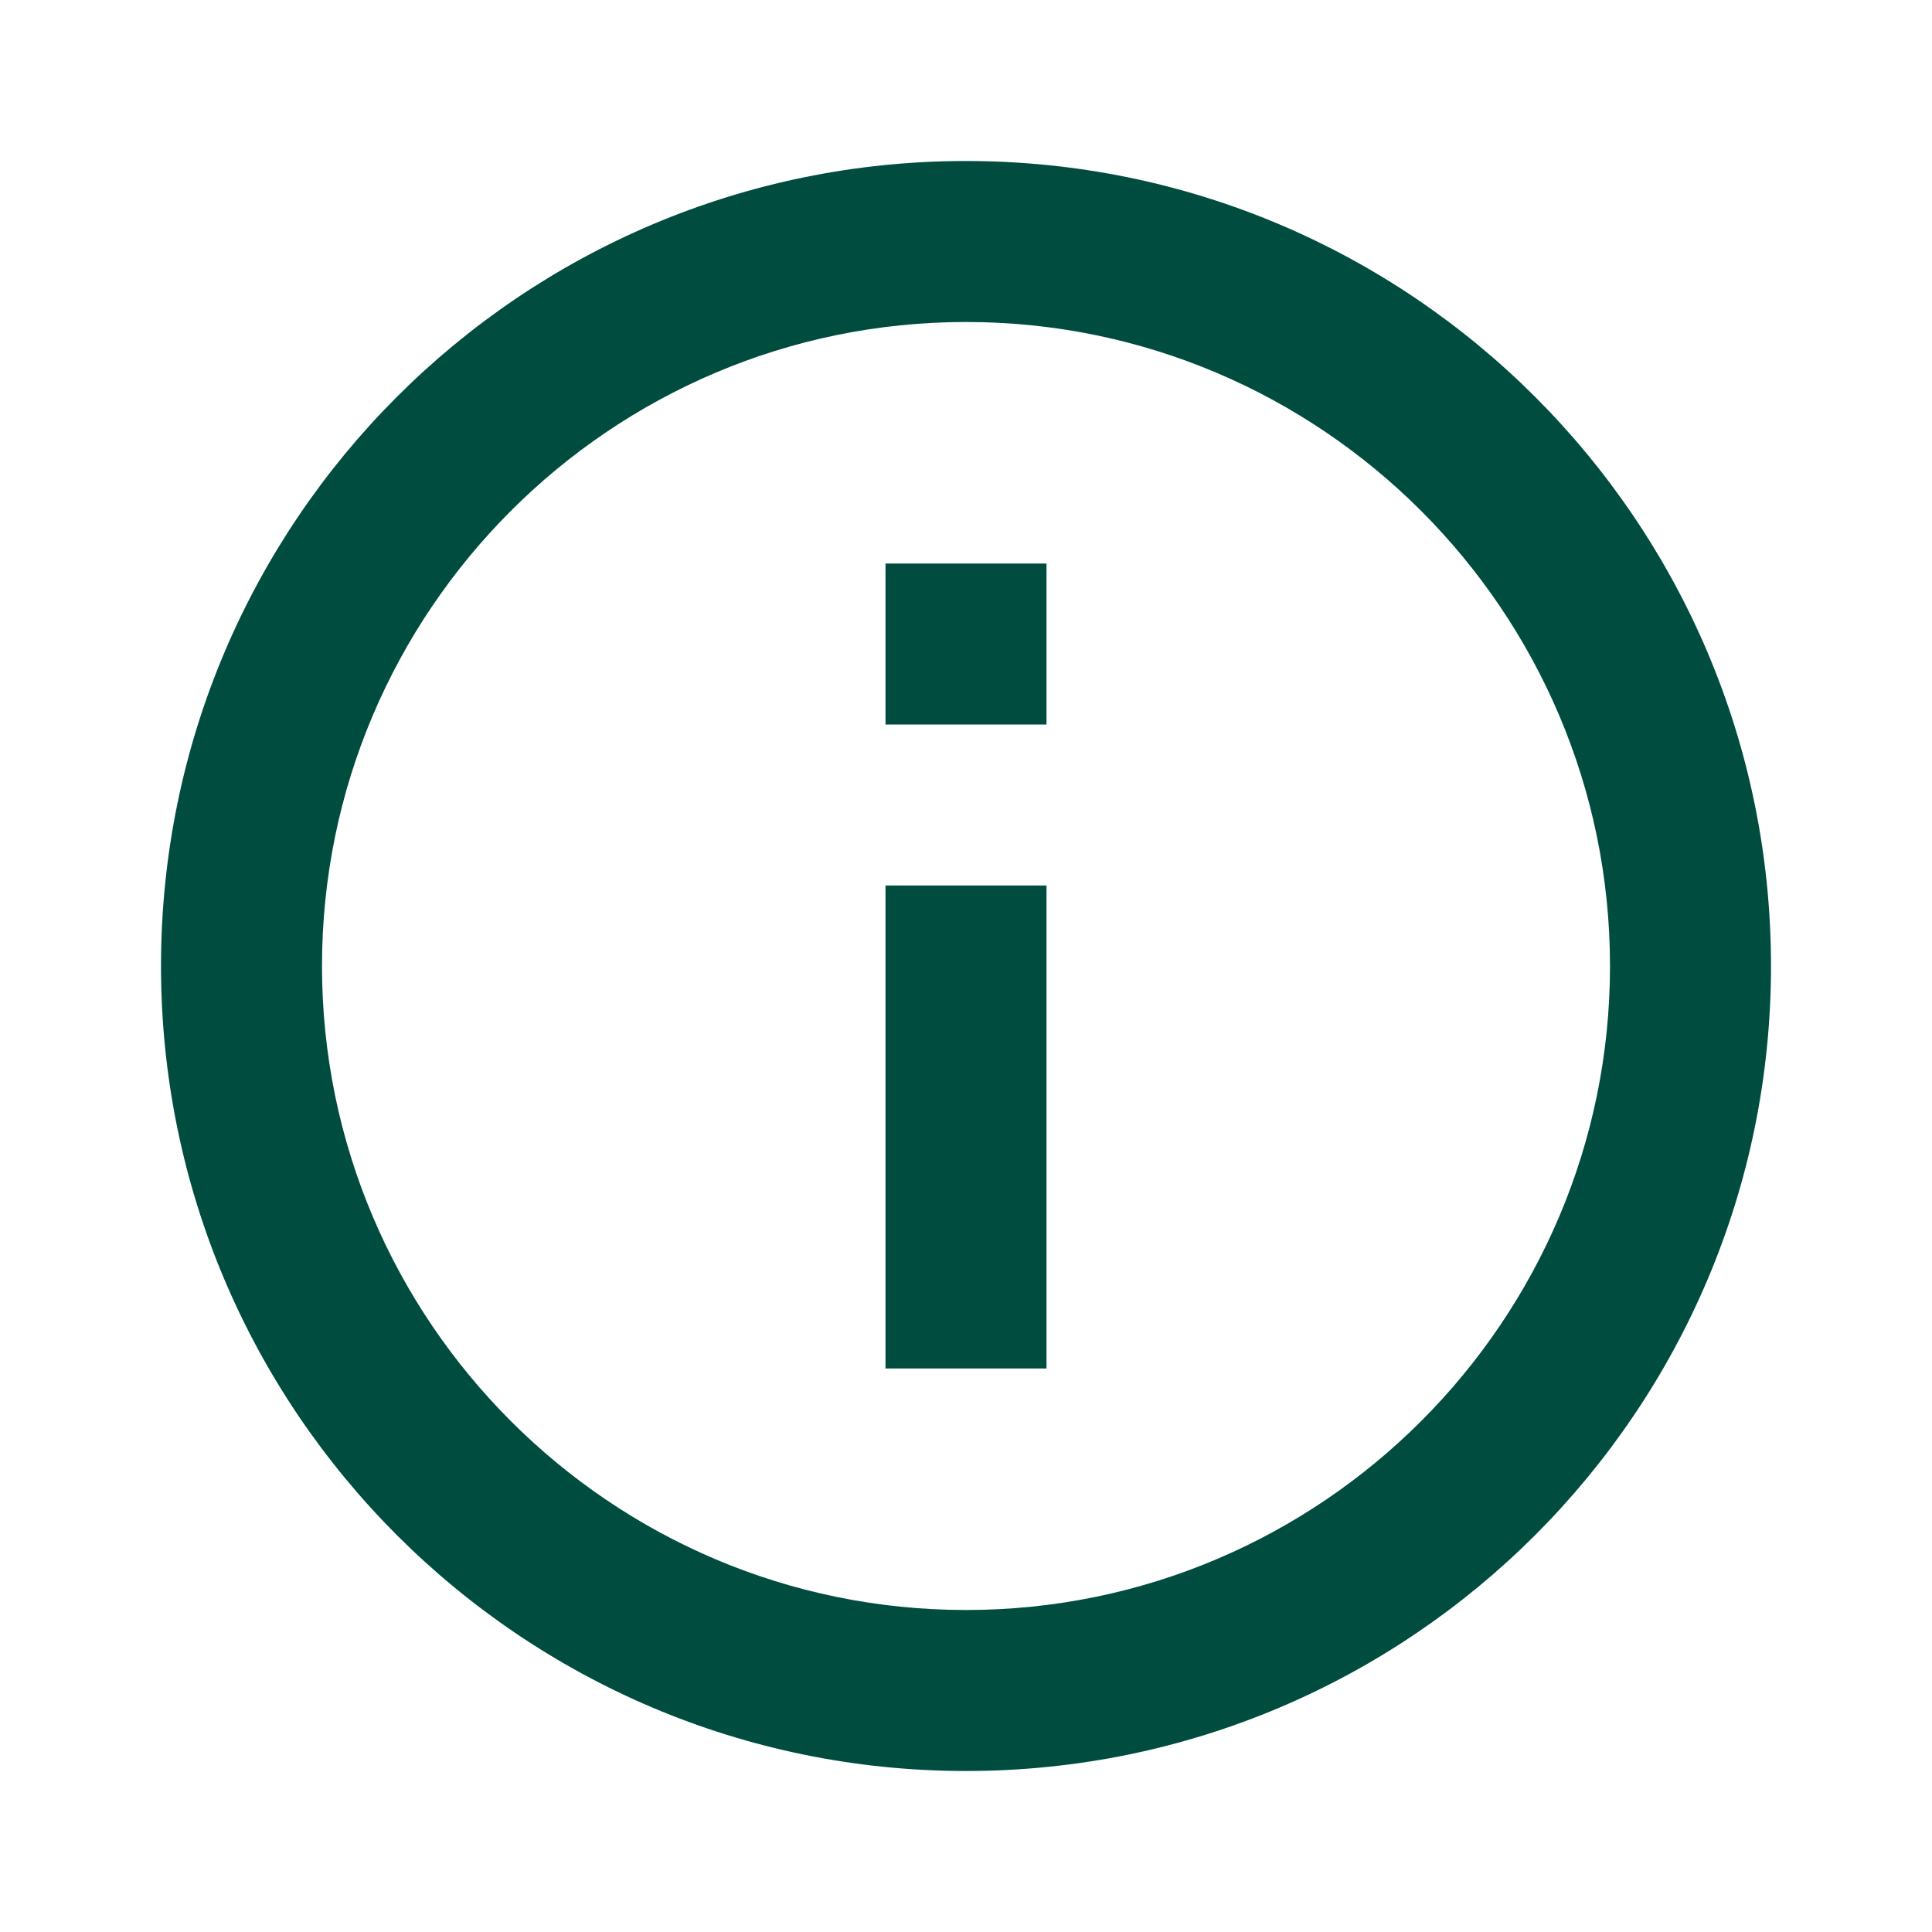
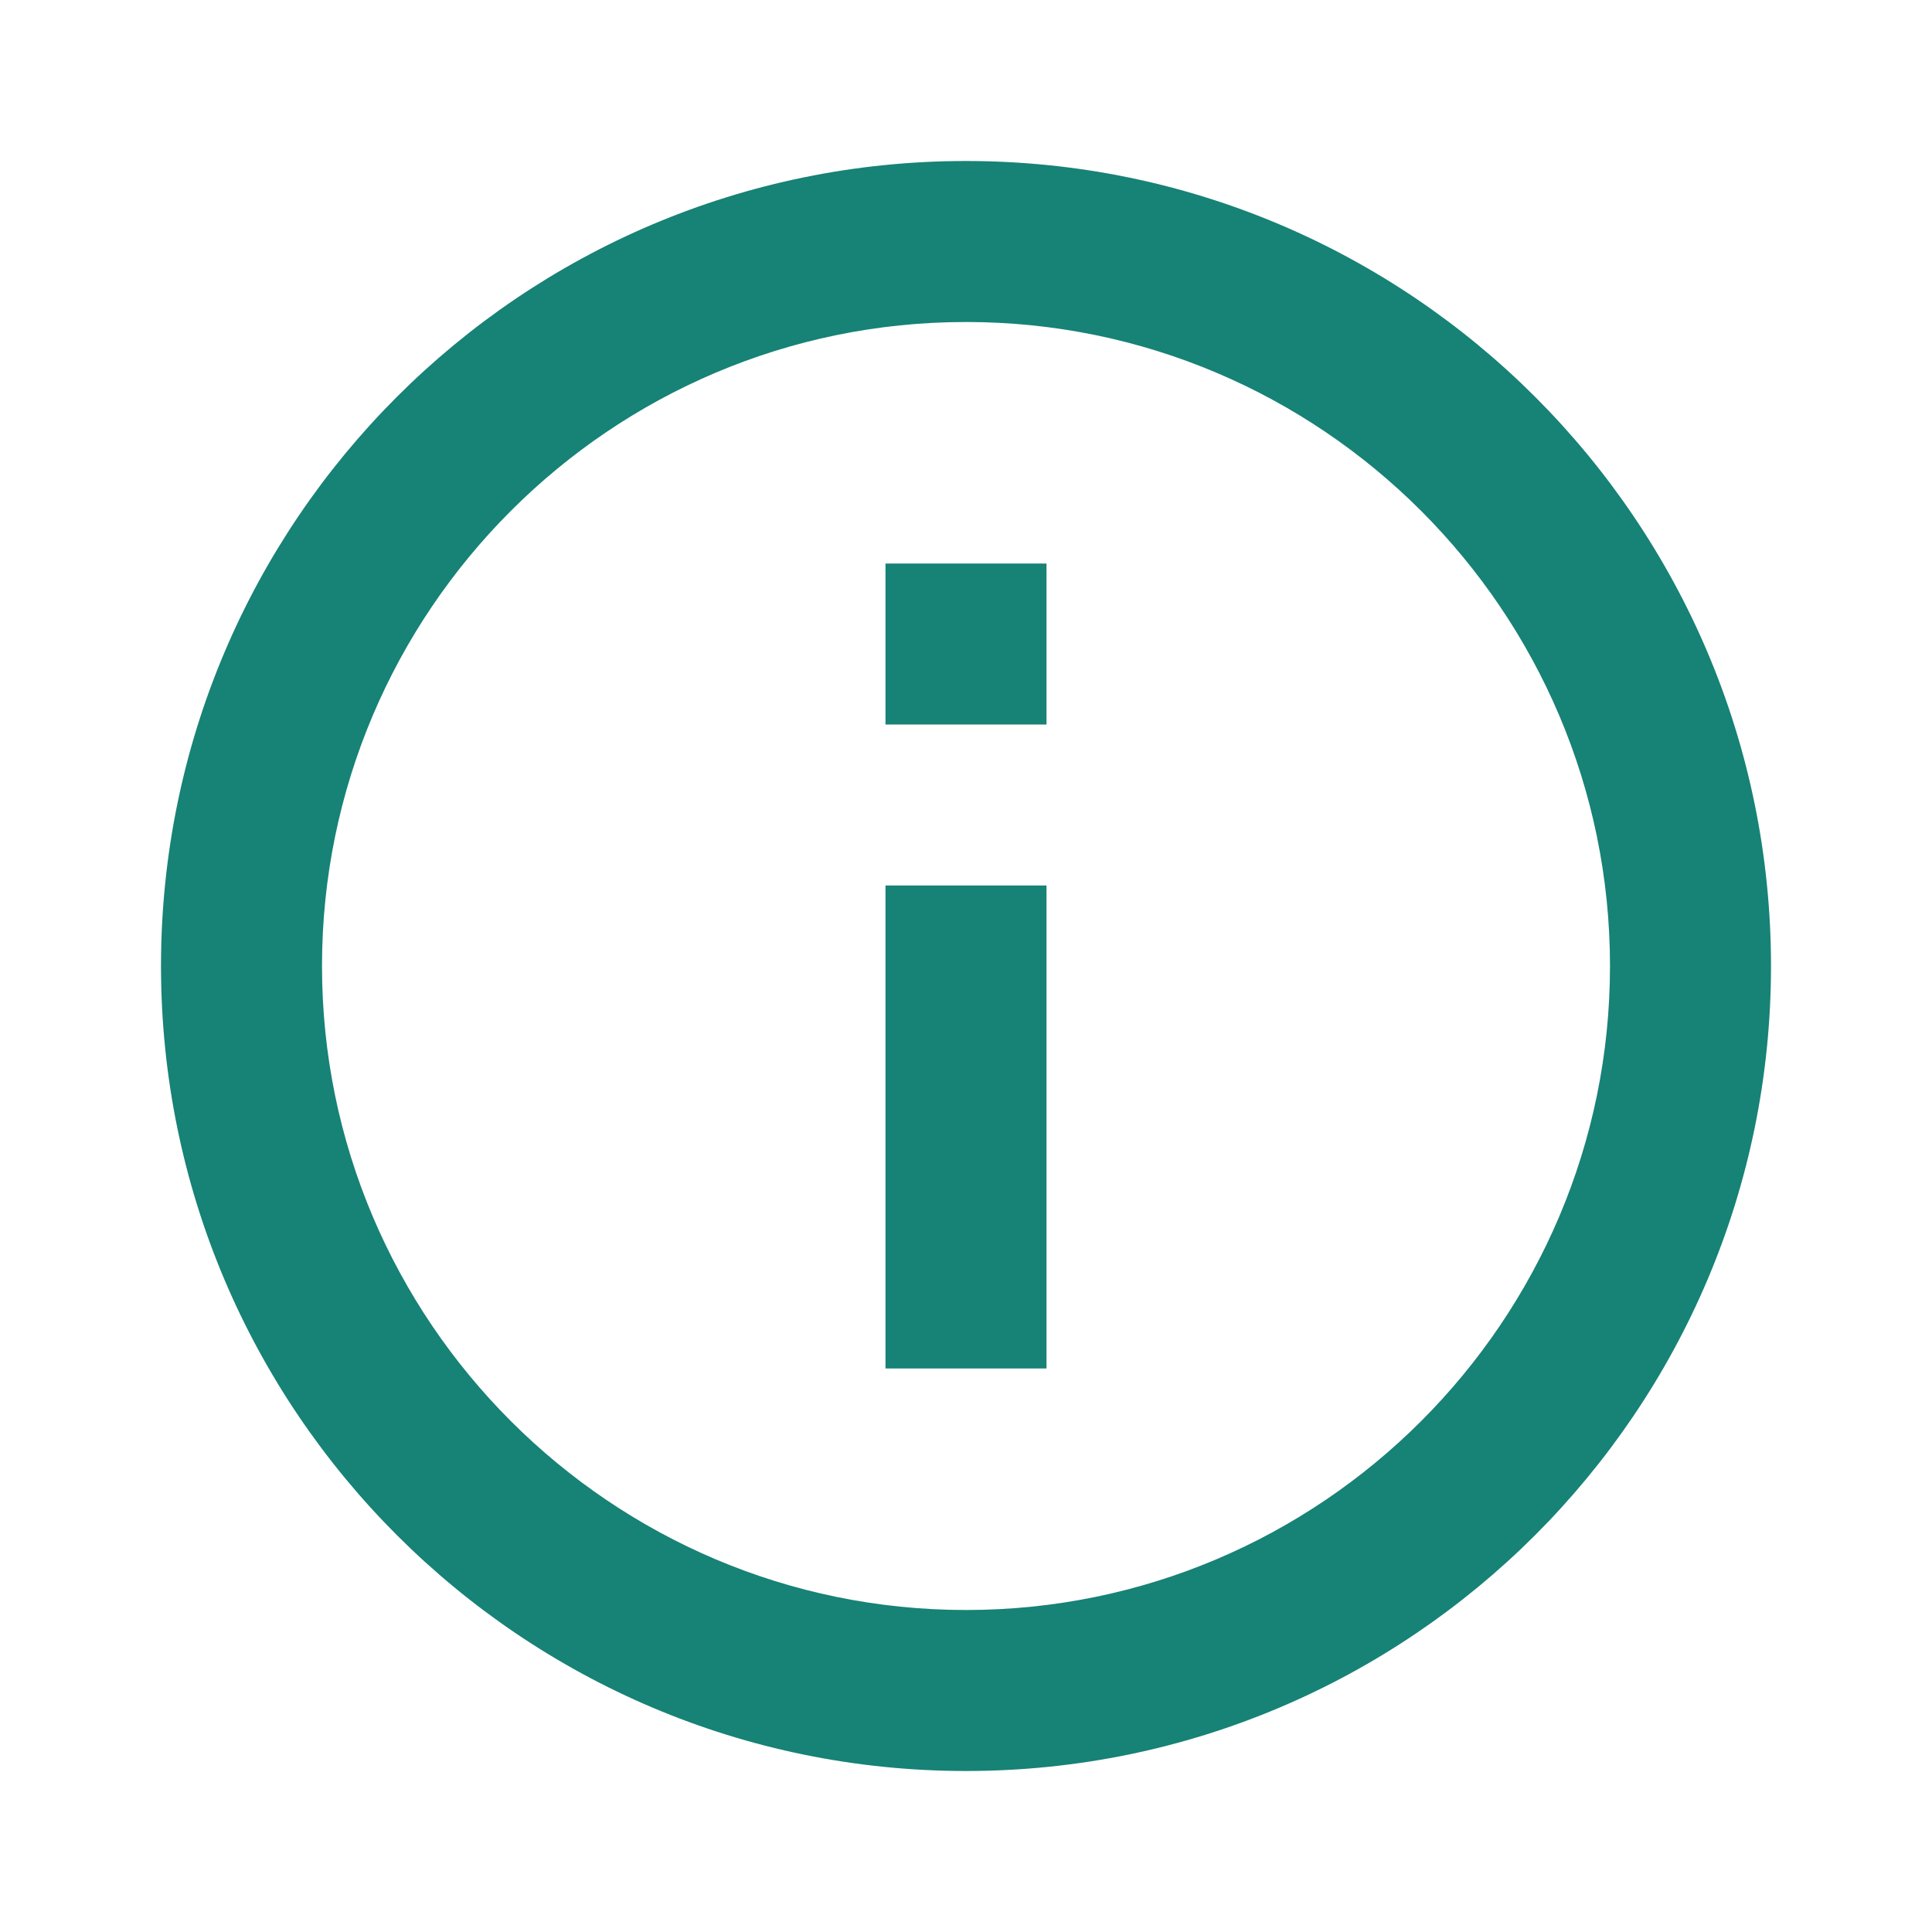
- <svg xmlns="http://www.w3.org/2000/svg" height="24px" viewBox="0 0 24 24" width="24px" fill="#004d40">
+ <svg xmlns="http://www.w3.org/2000/svg" height="24px" viewBox="0 0 24 24" width="24px" fill="#178276">
  <path d="M0 0h24v24H0V0z" fill="none" />
  <path d="M11 7h2v2h-2zm0 4h2v6h-2zm1-9C6.48 2 2 6.48 2 12s4.48 10 10 10 10-4.48 10-10S17.52 2 12 2zm0 18c-4.41 0-8-3.59-8-8s3.59-8 8-8 8 3.59 8 8-3.59 8-8 8z" />
</svg>
